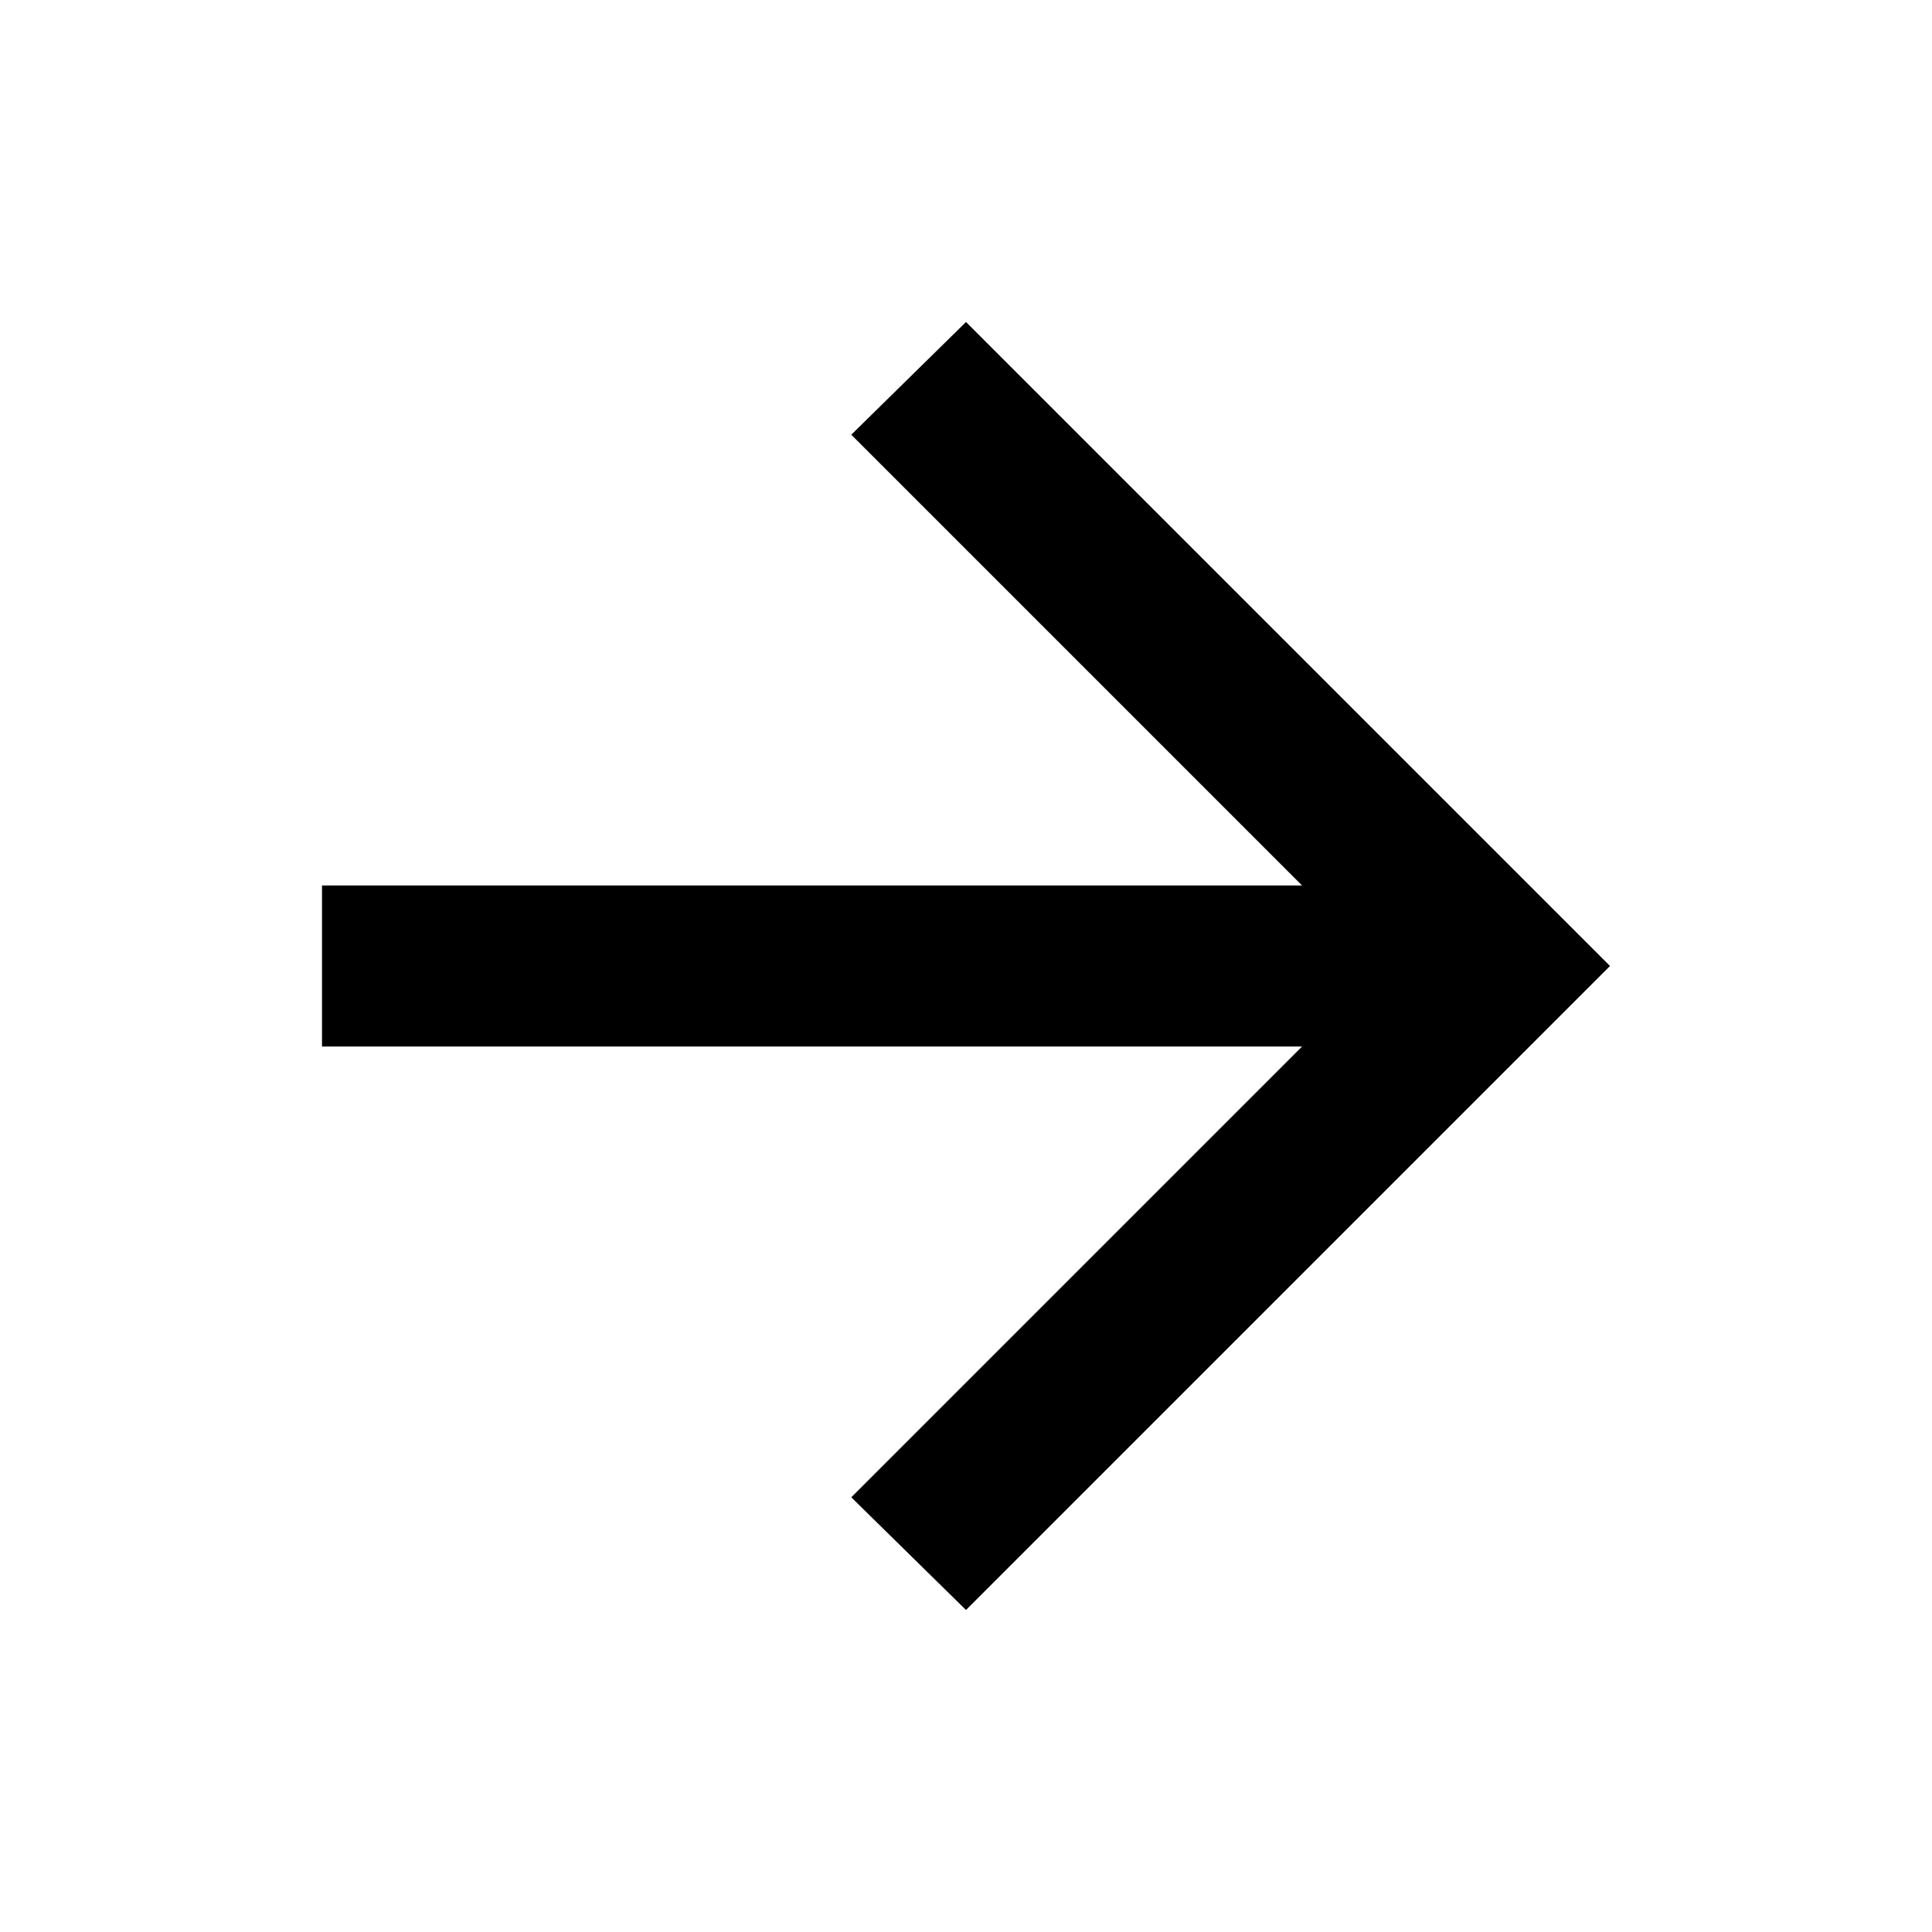
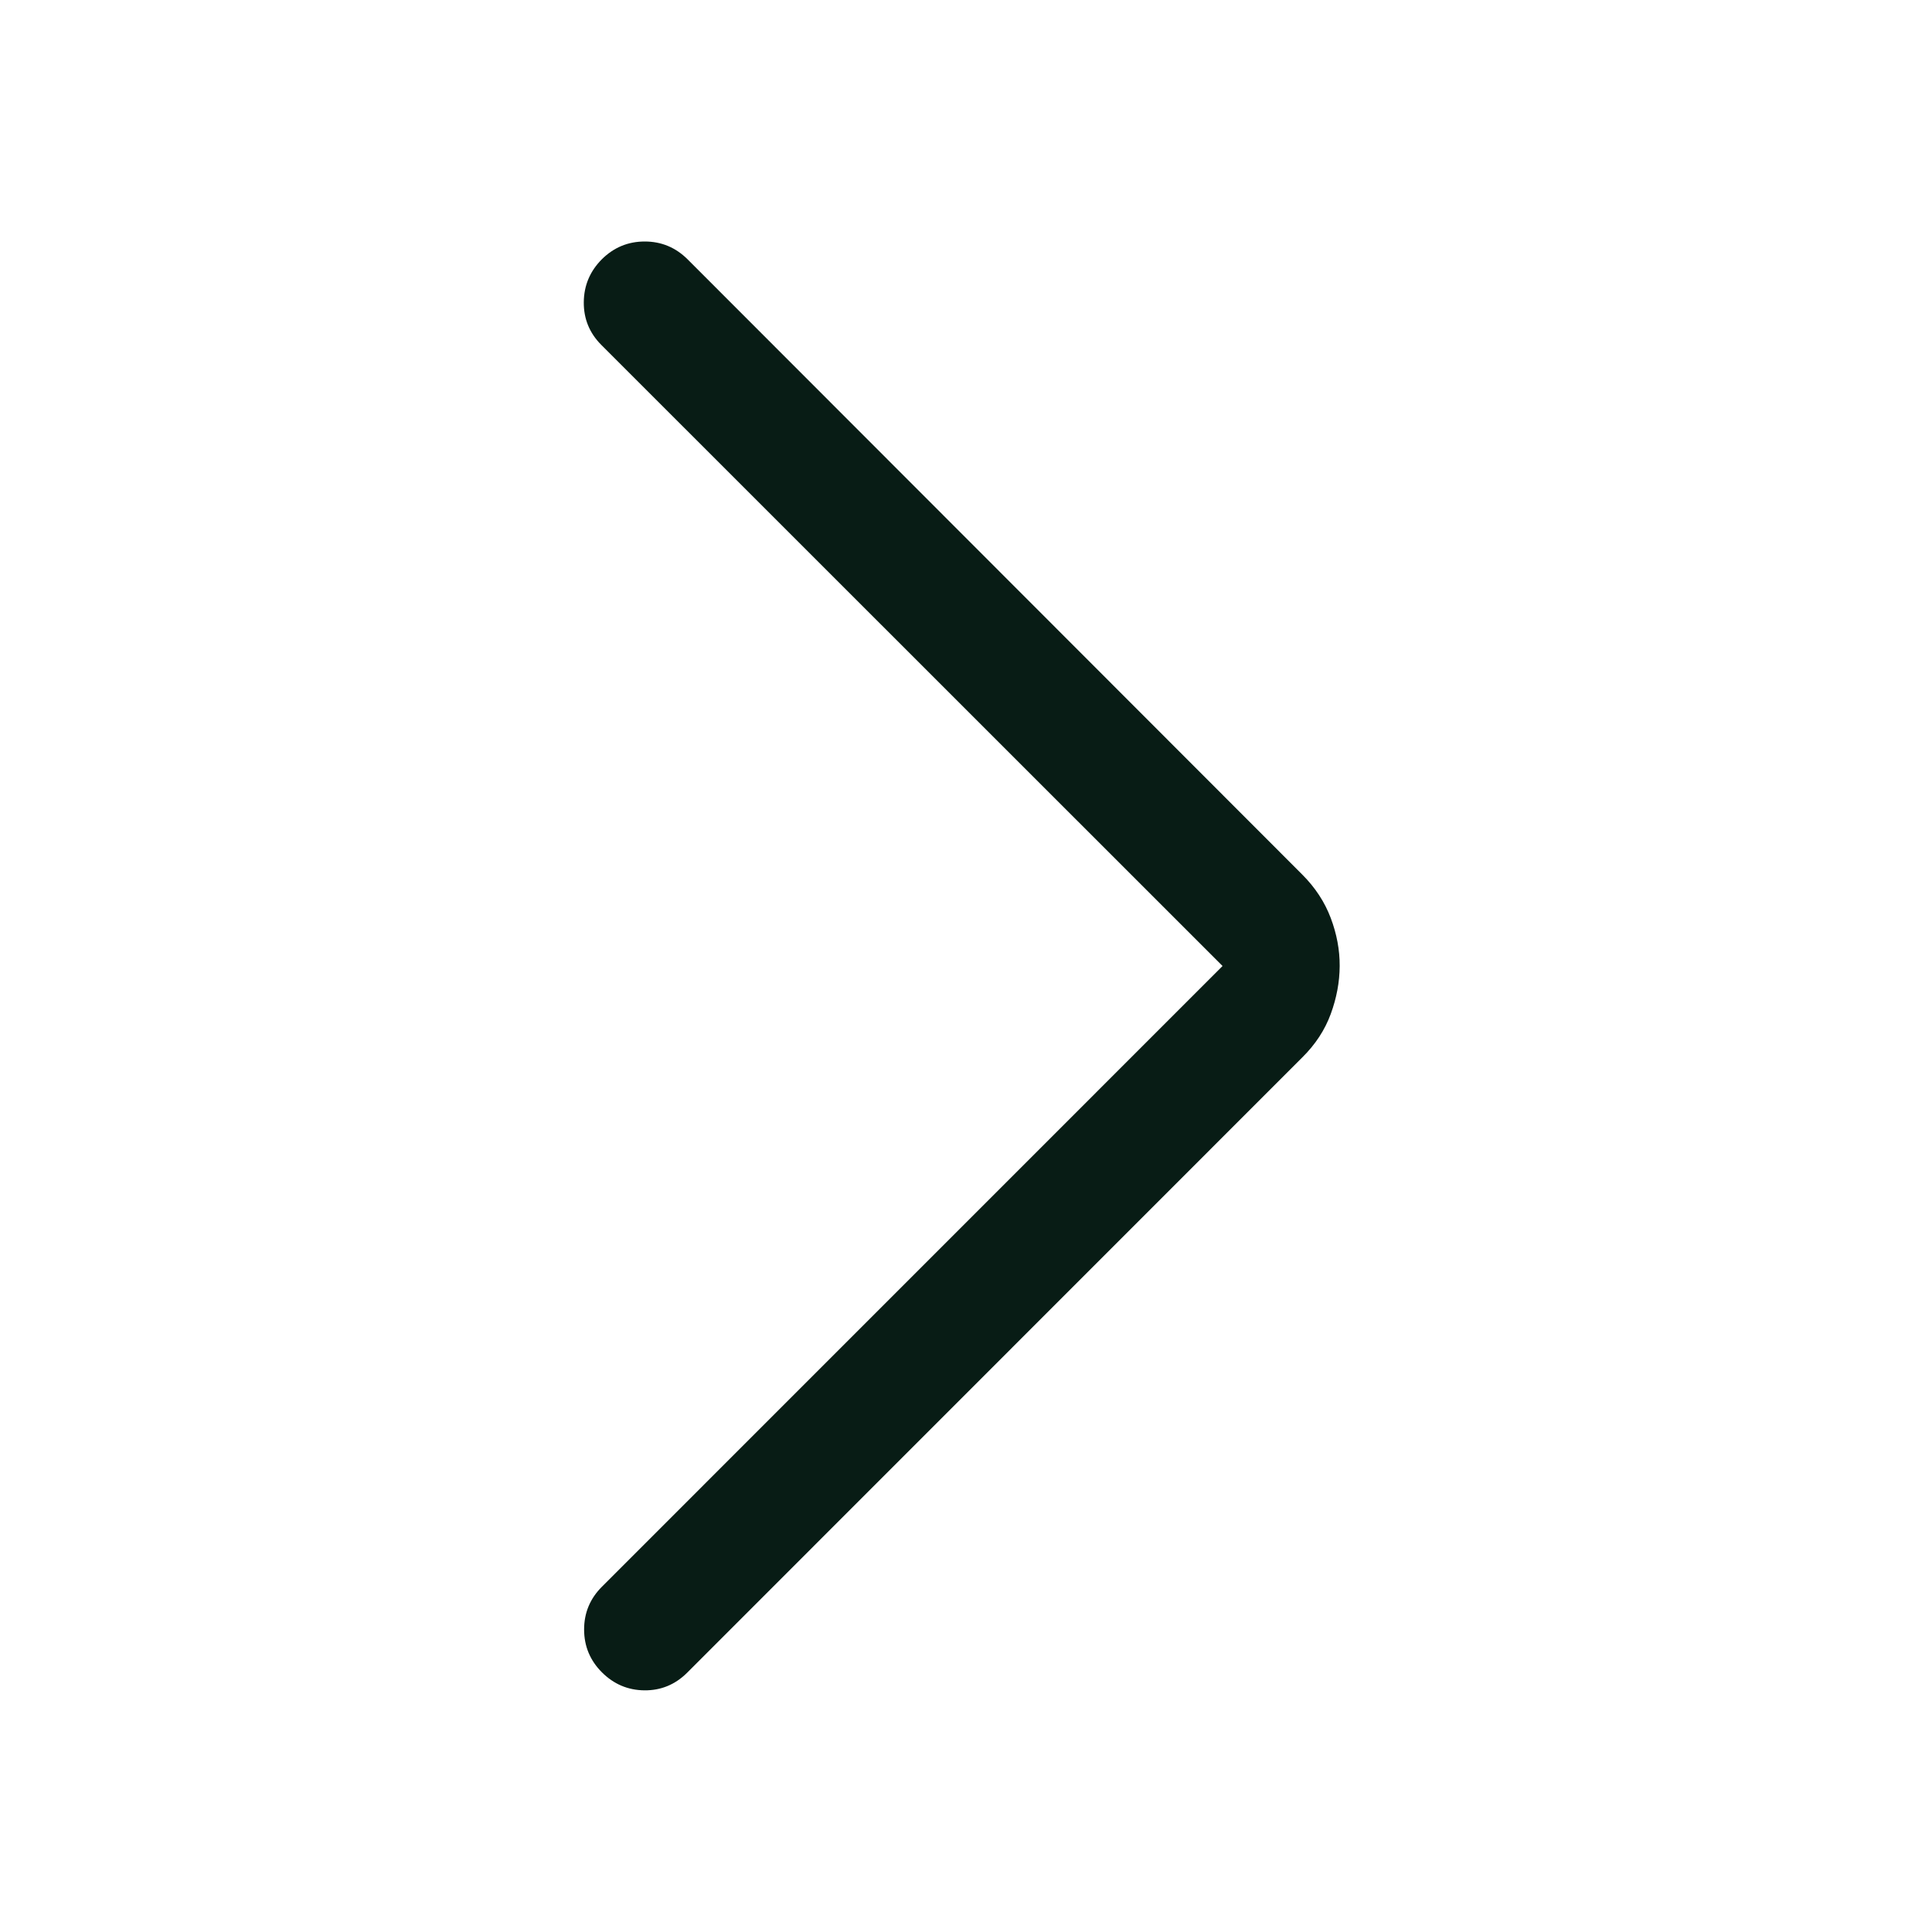
<svg xmlns="http://www.w3.org/2000/svg" width="24" height="24" viewBox="0 0 24 24" fill="none">
-   <path d="M16.175 13H4V11H16.175L10.575 5.4L12 4L20 12L12 20L10.575 18.6L16.175 13Z" fill="black" />
+   <path d="M15.187 12L7.47 4.285C7.323 4.138 7.25 3.96 7.252 3.753C7.254 3.546 7.329 3.369 7.476 3.221C7.624 3.074 7.802 3 8.009 3C8.216 3 8.393 3.074 8.541 3.221L16.177 10.864C16.338 11.025 16.456 11.205 16.531 11.404C16.606 11.603 16.643 11.801 16.642 12C16.641 12.199 16.604 12.397 16.531 12.596C16.458 12.795 16.34 12.975 16.177 13.136L8.535 20.78C8.387 20.927 8.21 21 8.005 20.998C7.8 20.996 7.624 20.921 7.477 20.774C7.33 20.627 7.256 20.449 7.256 20.242C7.256 20.035 7.33 19.858 7.477 19.711L15.187 12Z" fill="#081C15" />
</svg>
